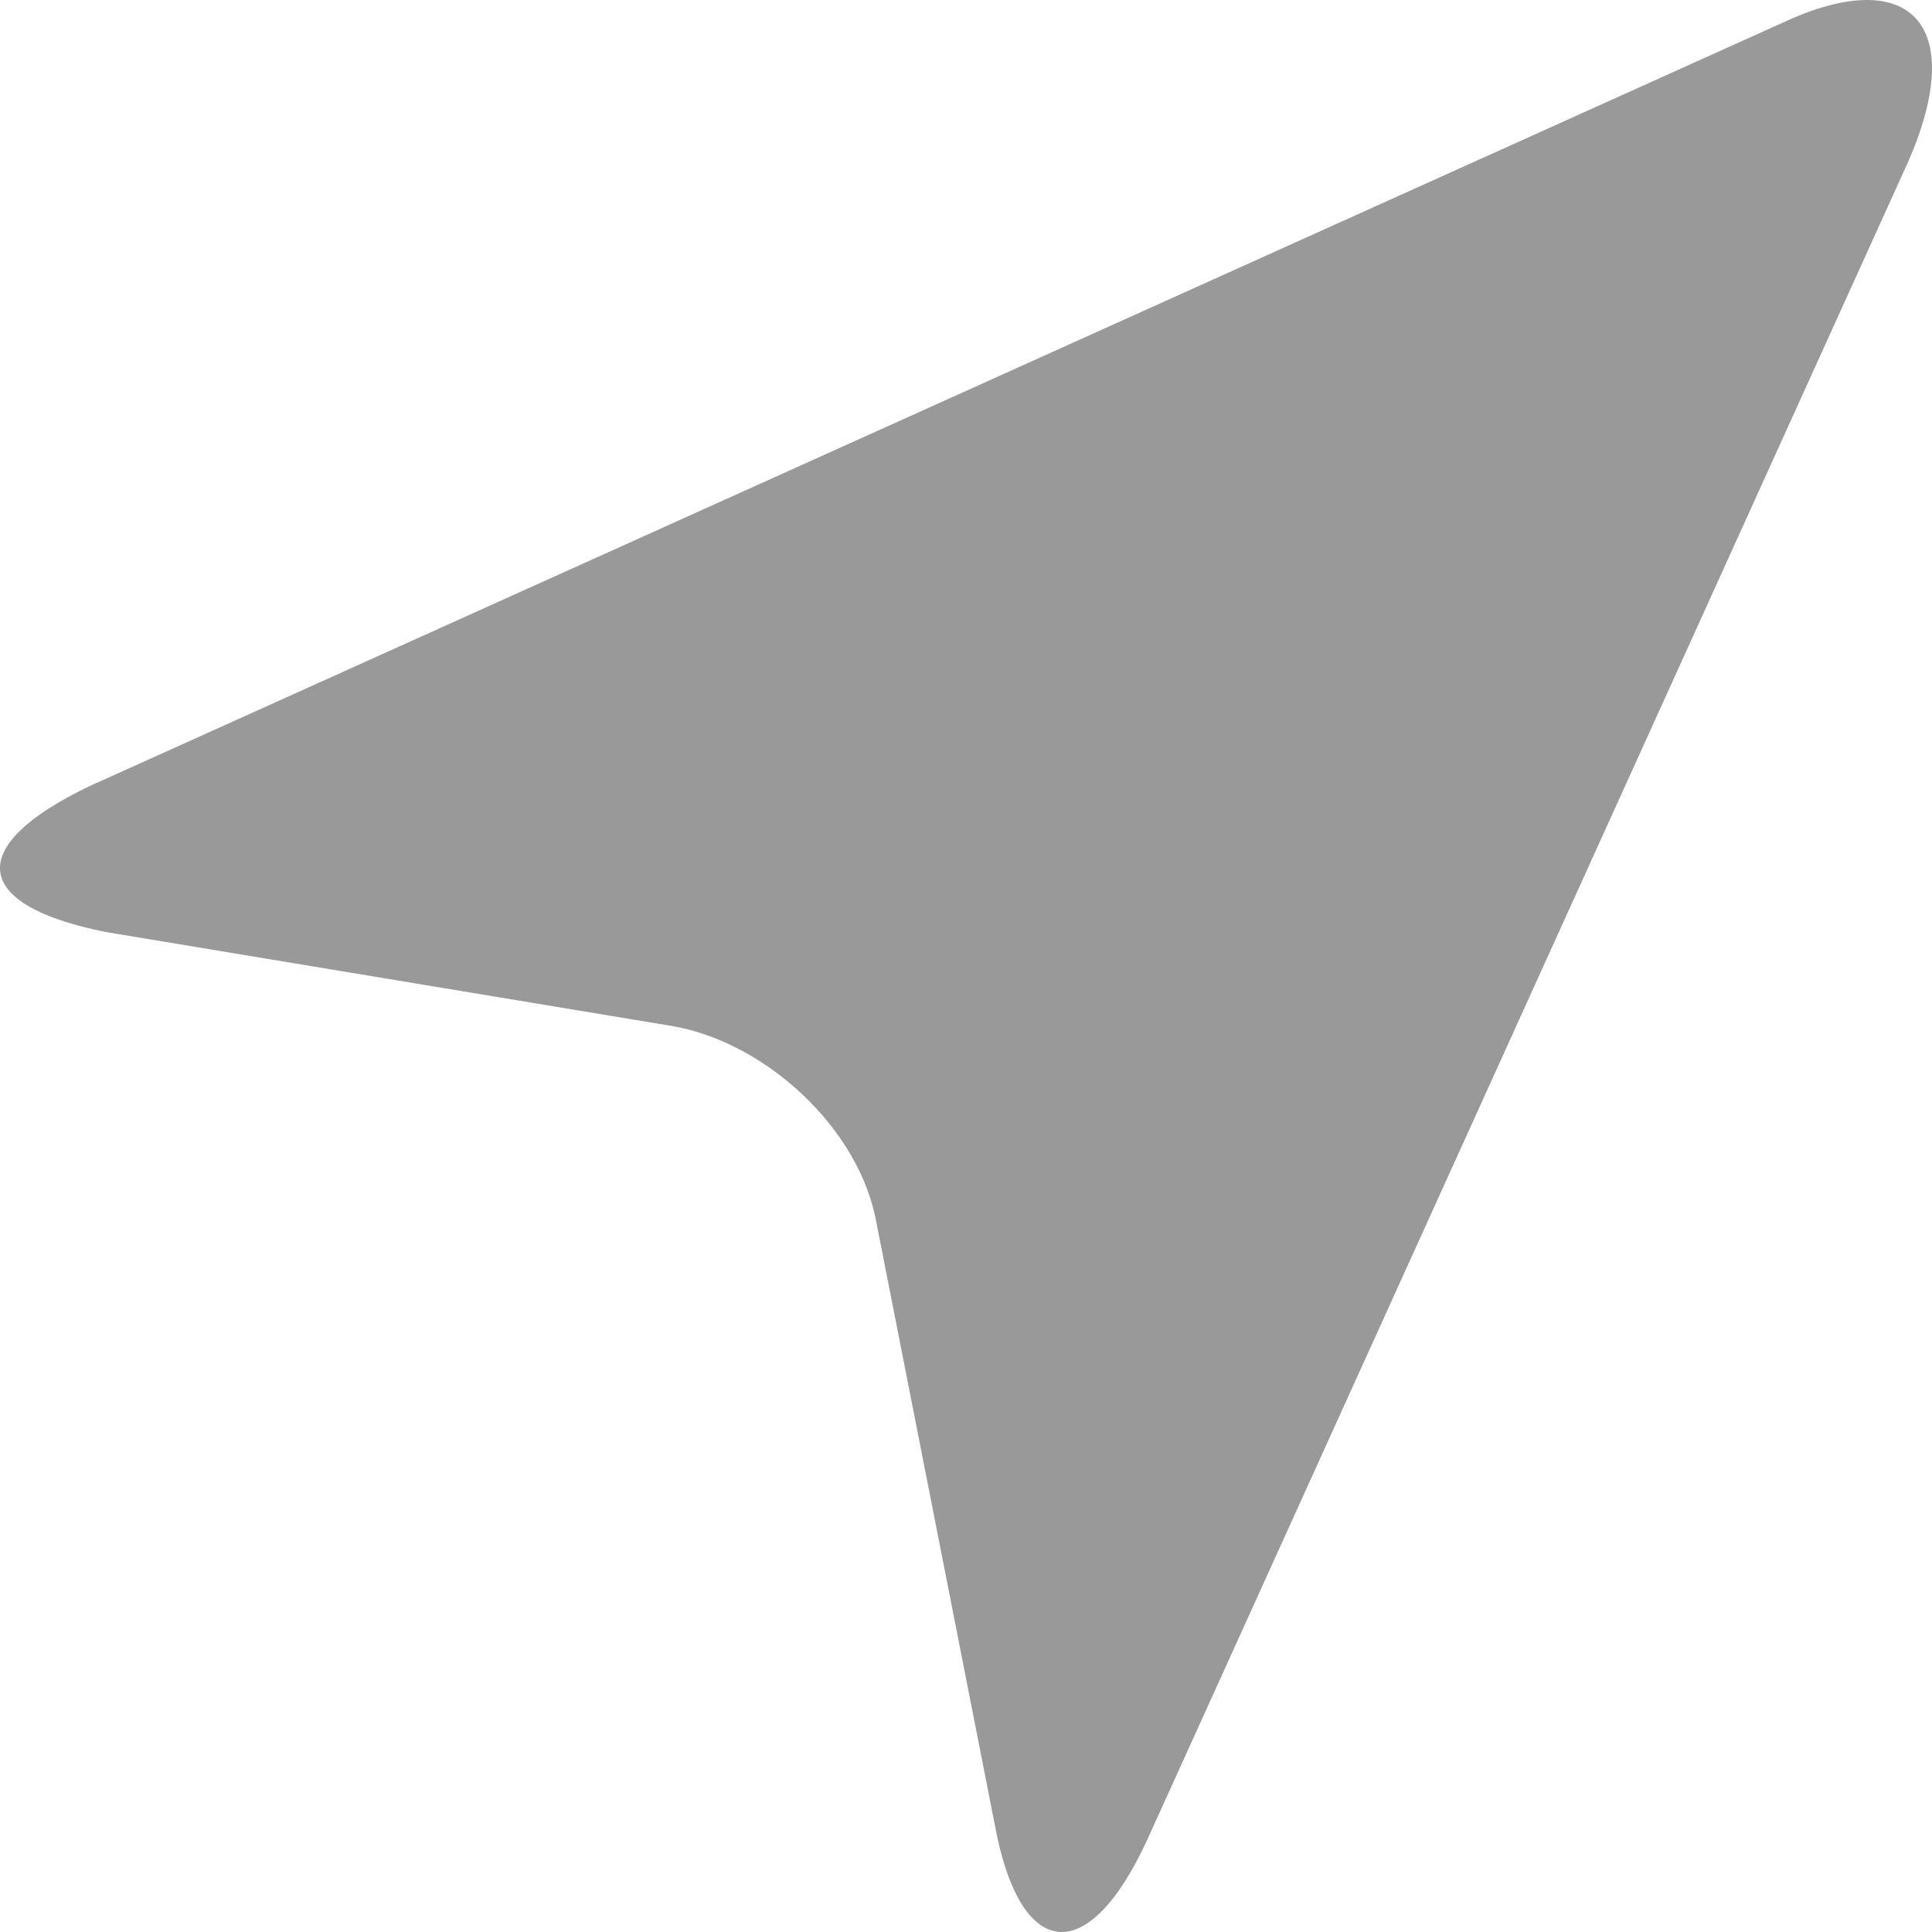
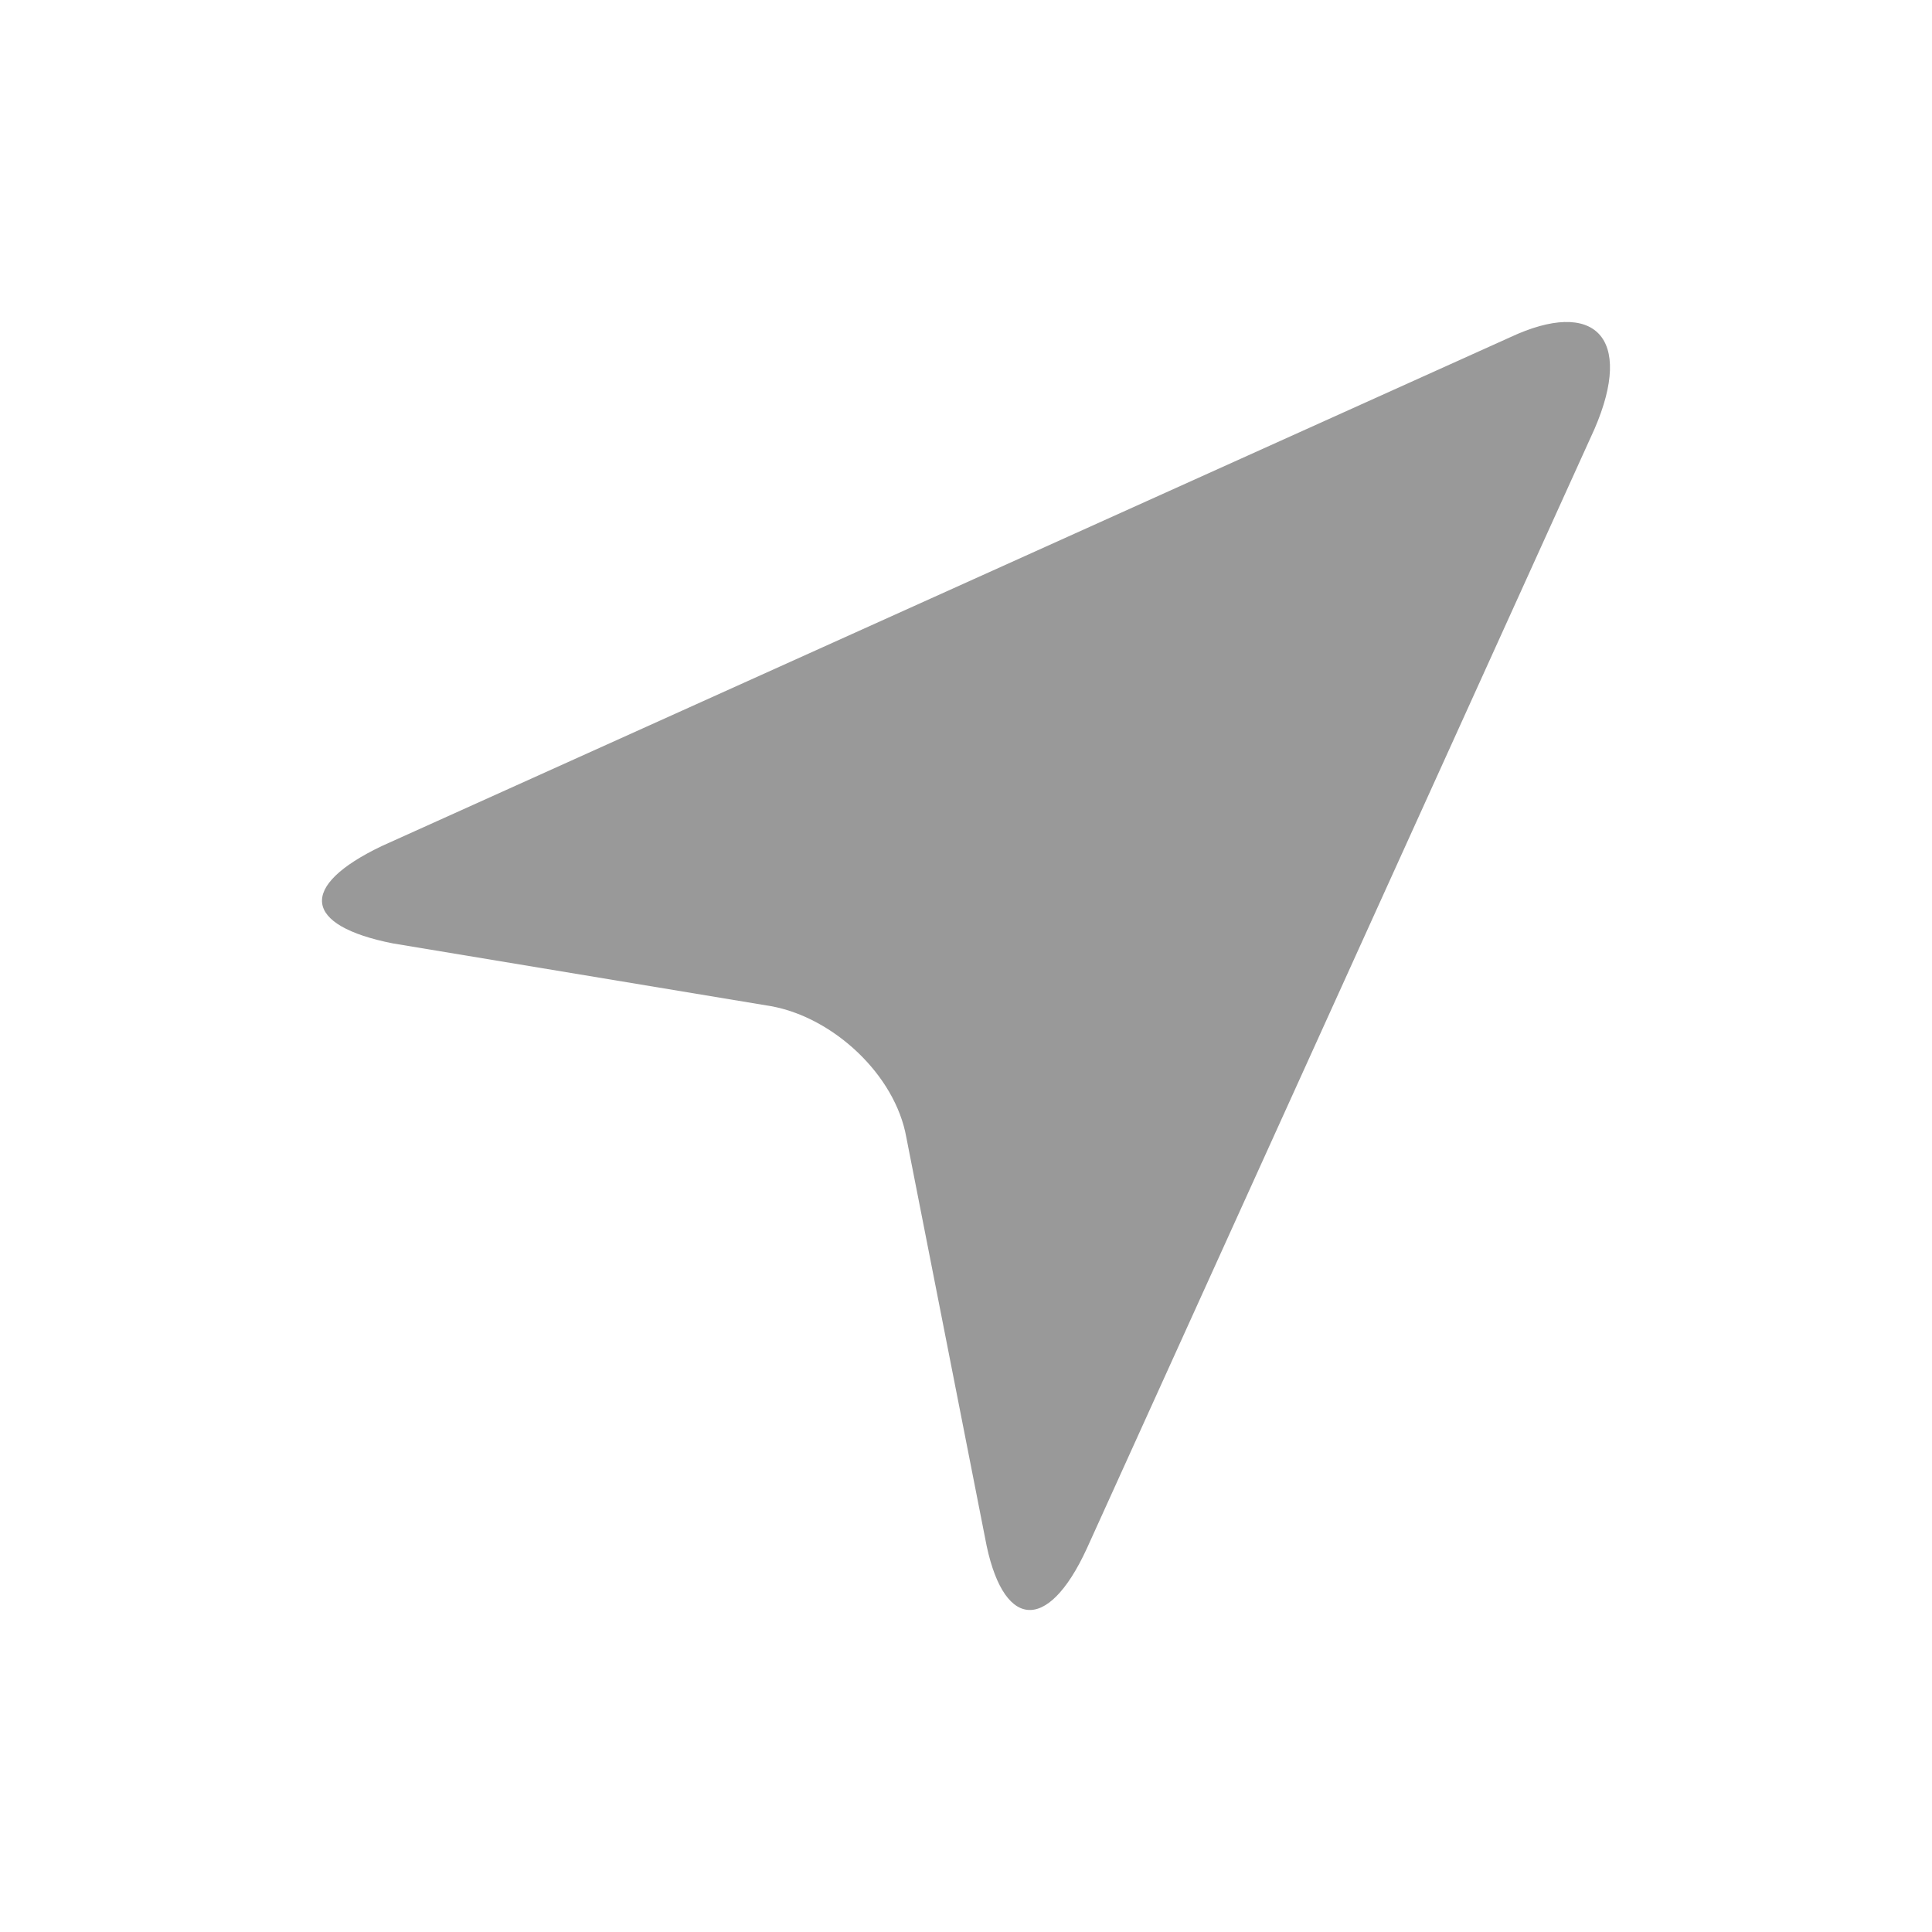
- <svg xmlns="http://www.w3.org/2000/svg" width="32" height="32" viewBox="0 0 32 32">
-   <path fill="#999" fill-rule="evenodd" d="M29.522,0.378 L1.487,13.019 C-0.606,14.019 -0.468,14.999 1.763,15.439 L11.161,16.999 C12.7,17.279 14.241,18.698 14.518,20.26 L16.472,30.199 C16.886,32.479 18.013,32.618 18.999,30.479 L31.615,2.658 C32.602,0.378 31.615,-0.601 29.522,0.378" />
+ <svg xmlns="http://www.w3.org/2000/svg" xmlns:xlink="http://www.w3.org/1999/xlink" width="48" height="48" viewBox="0 0 48 48">
+   <defs>
+     <path id="定位-a" d="M37.522,8.378 L9.487,21.019 C7.394,22.019 7.532,22.999 9.763,23.439 L19.161,24.999 C20.7,25.279 22.241,26.698 22.518,28.26 L24.472,38.199 C24.886,40.479 26.013,40.618 26.999,38.479 L39.615,10.658 C40.602,8.378 39.615,7.399 37.522,8.378" />
+   </defs>
+   <use fill="#999" fill-rule="evenodd" xlink:href="#定位-a" />
</svg>
